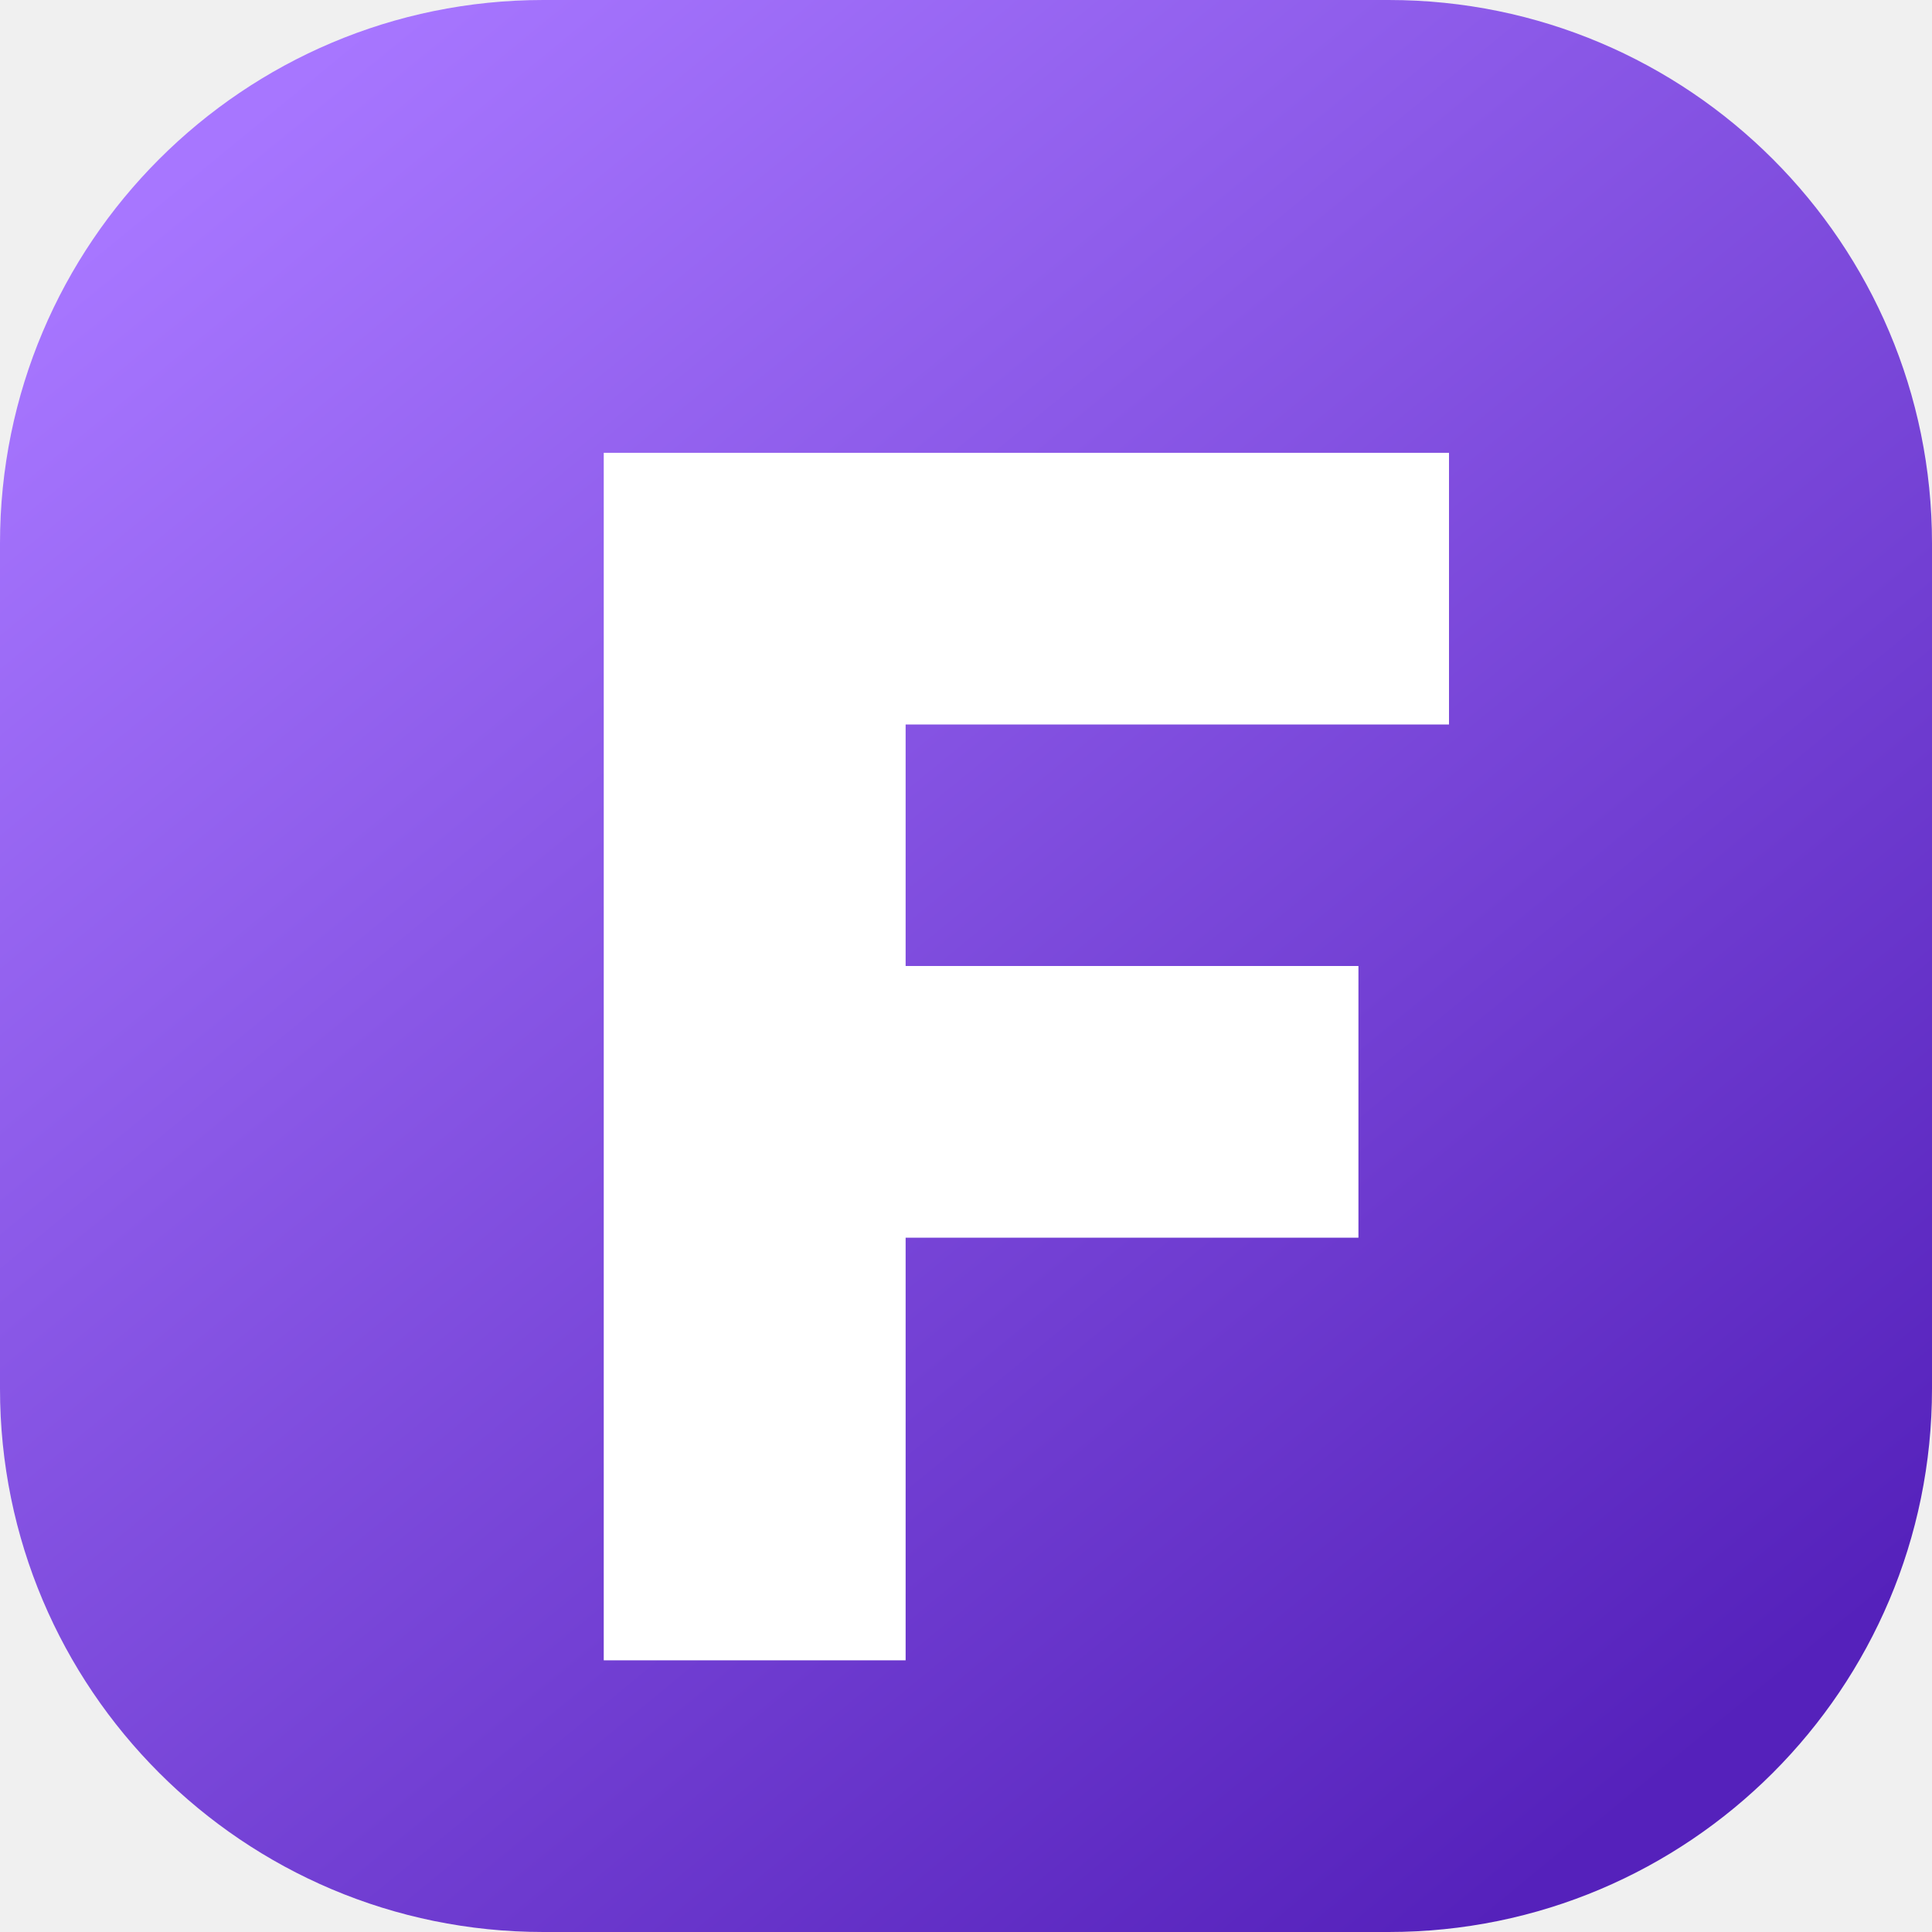
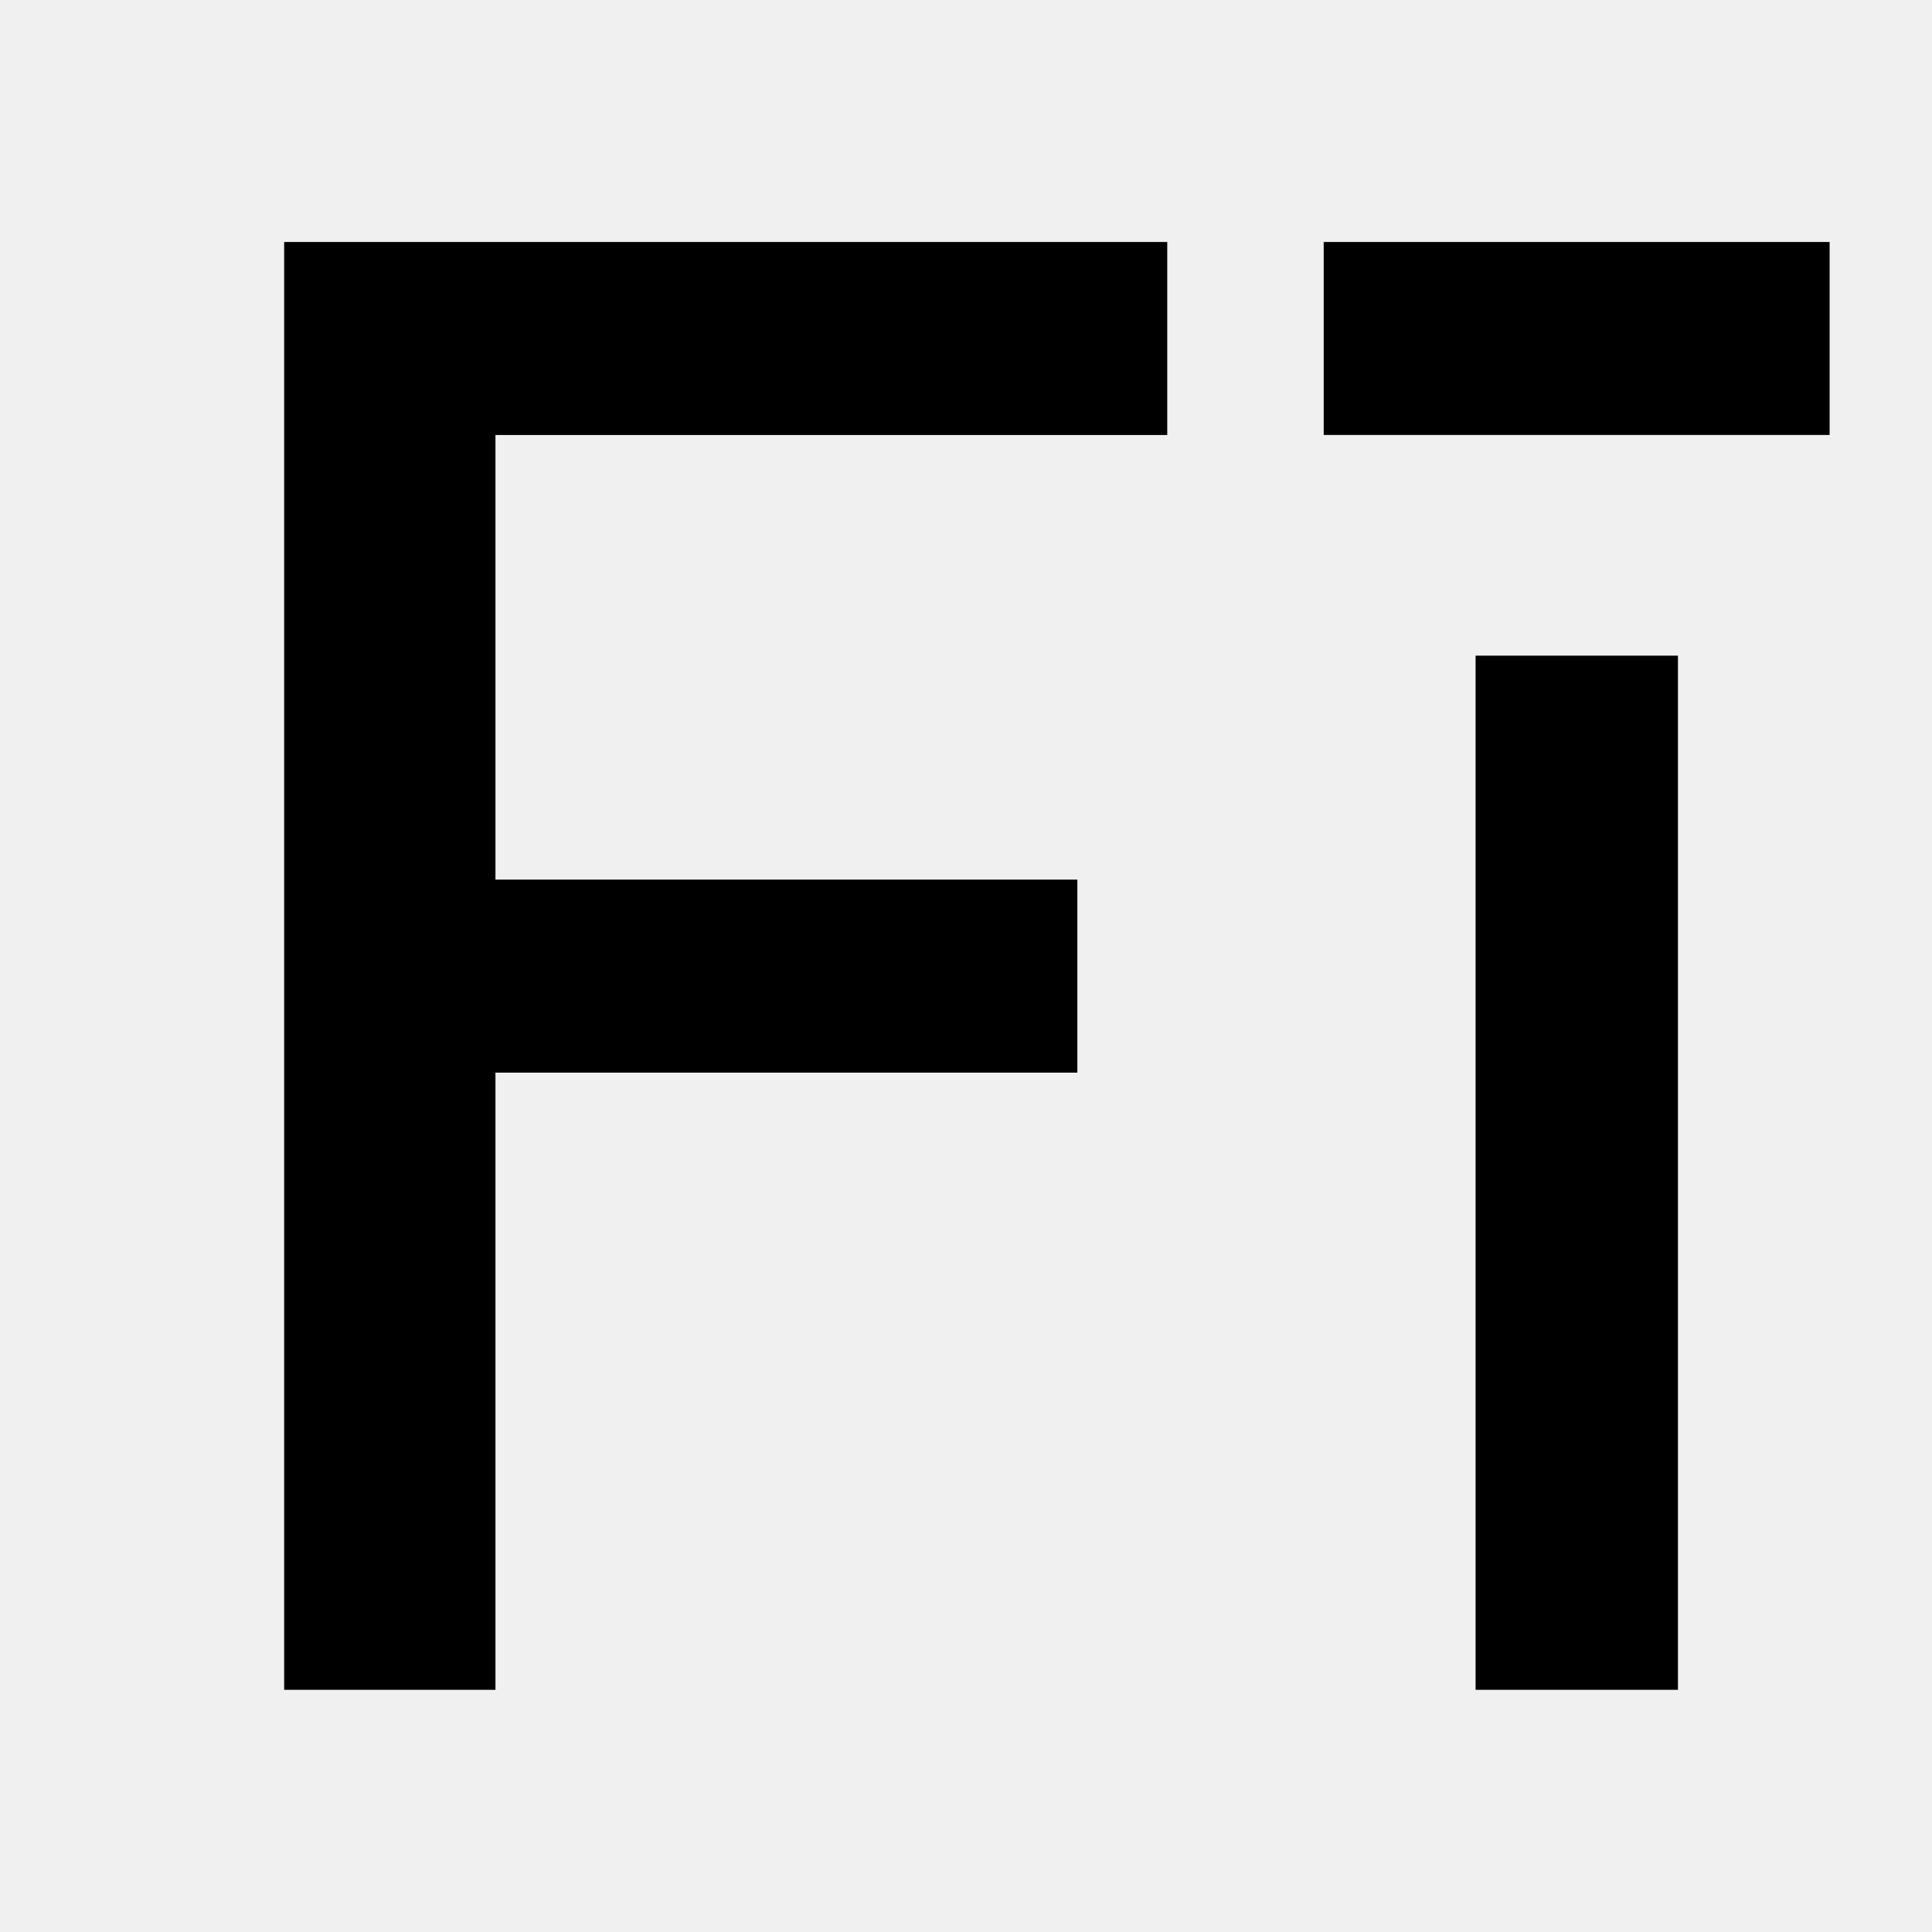
- <svg xmlns="http://www.w3.org/2000/svg" viewBox="0 0 64 64" role="img" aria-label="Finutia AI">
-   <defs>
-     <linearGradient id="g" x1="8" y1="4" x2="54" y2="60" gradientUnits="userSpaceOnUse">
-       <stop stop-color="#a776ff" />
-       <stop offset="1" stop-color="#5521bb" />
-     </linearGradient>
-   </defs>
-   <rect width="64" height="64" rx="18" fill="url(#g)" />
-   <path d="M20 15h28v9H30v8h15v9H30v14H20V15Z" fill="#fff" />
+ <svg xmlns="http://www.w3.org/2000/svg" viewBox="-50.0 -817.0 934.1 934.1">
+   <style>.k{fill:#000}@media (prefers-color-scheme:dark){.k{fill:#fff}}</style>
+   <path class="k" d="M87.385 0.0V-700.0H514.353V-606.679H189.545V-391.715H470.892V-298.393H189.545V0.0Z" />
+   <path class="k" d="M663.431 0.0V-500.0H761.275V0.0Z" />
+   <rect class="k" x="590.0" y="-700.0" width="244.6" height="93.3" />
</svg>
